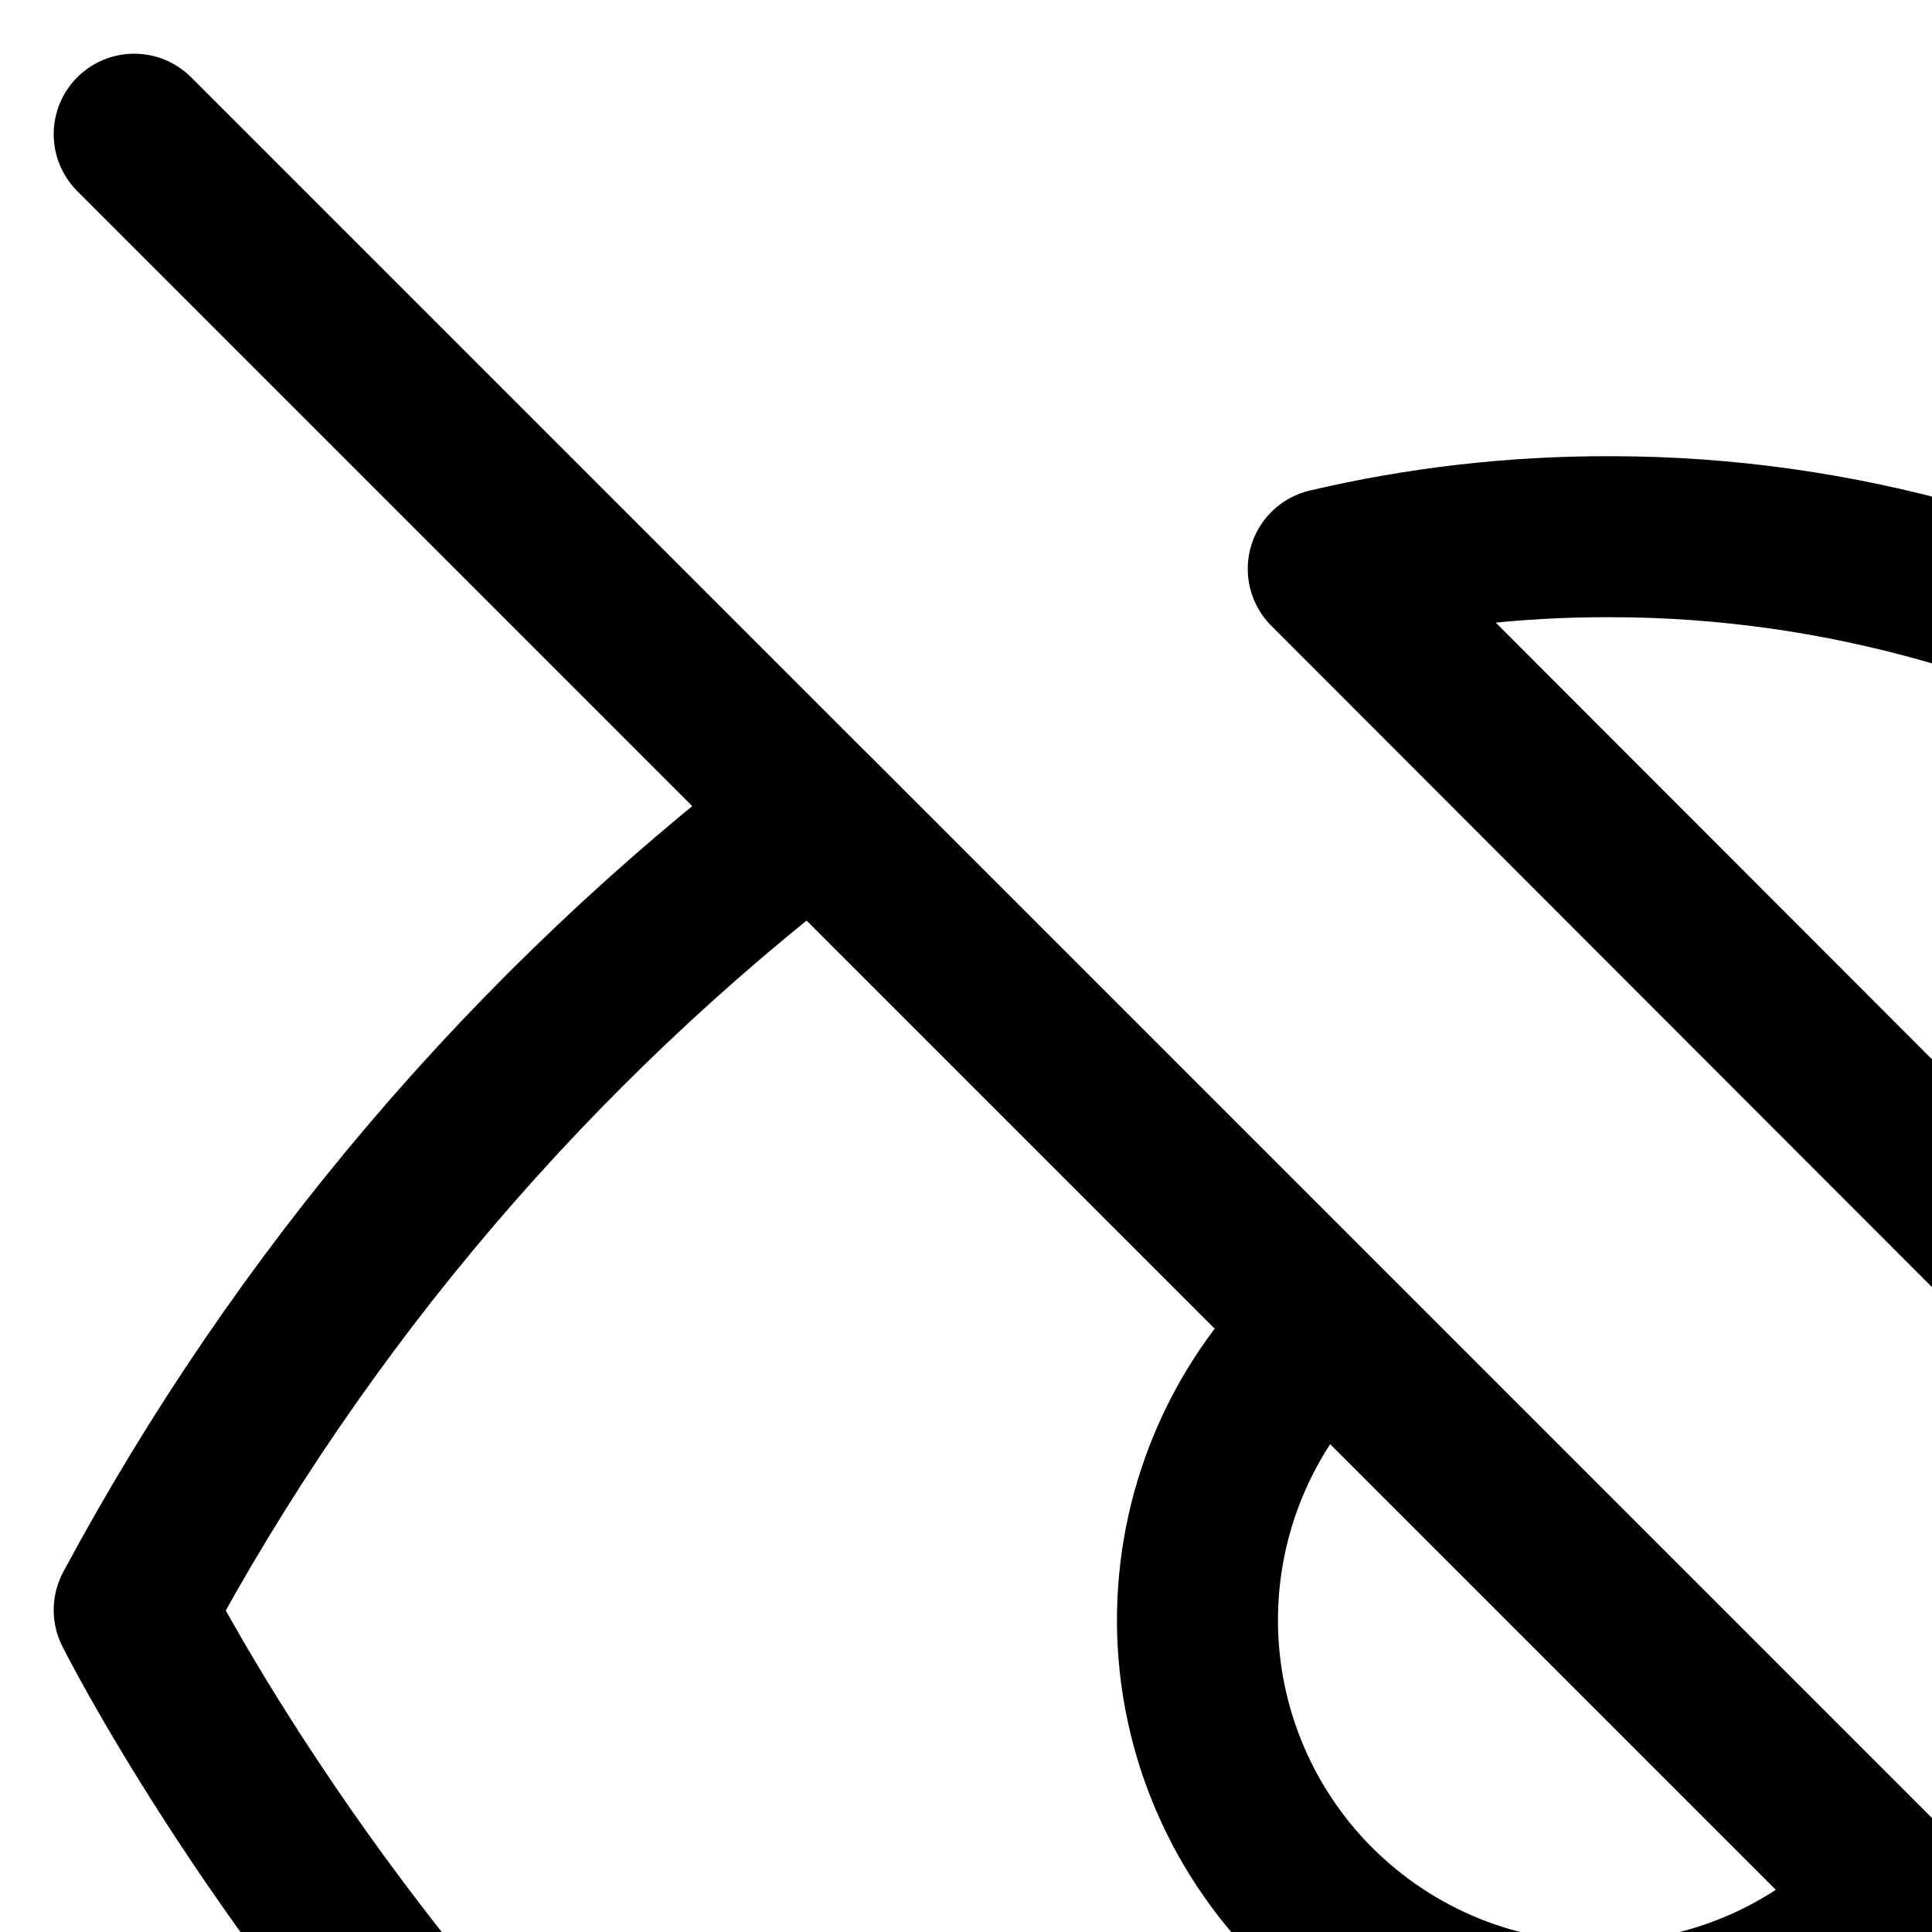
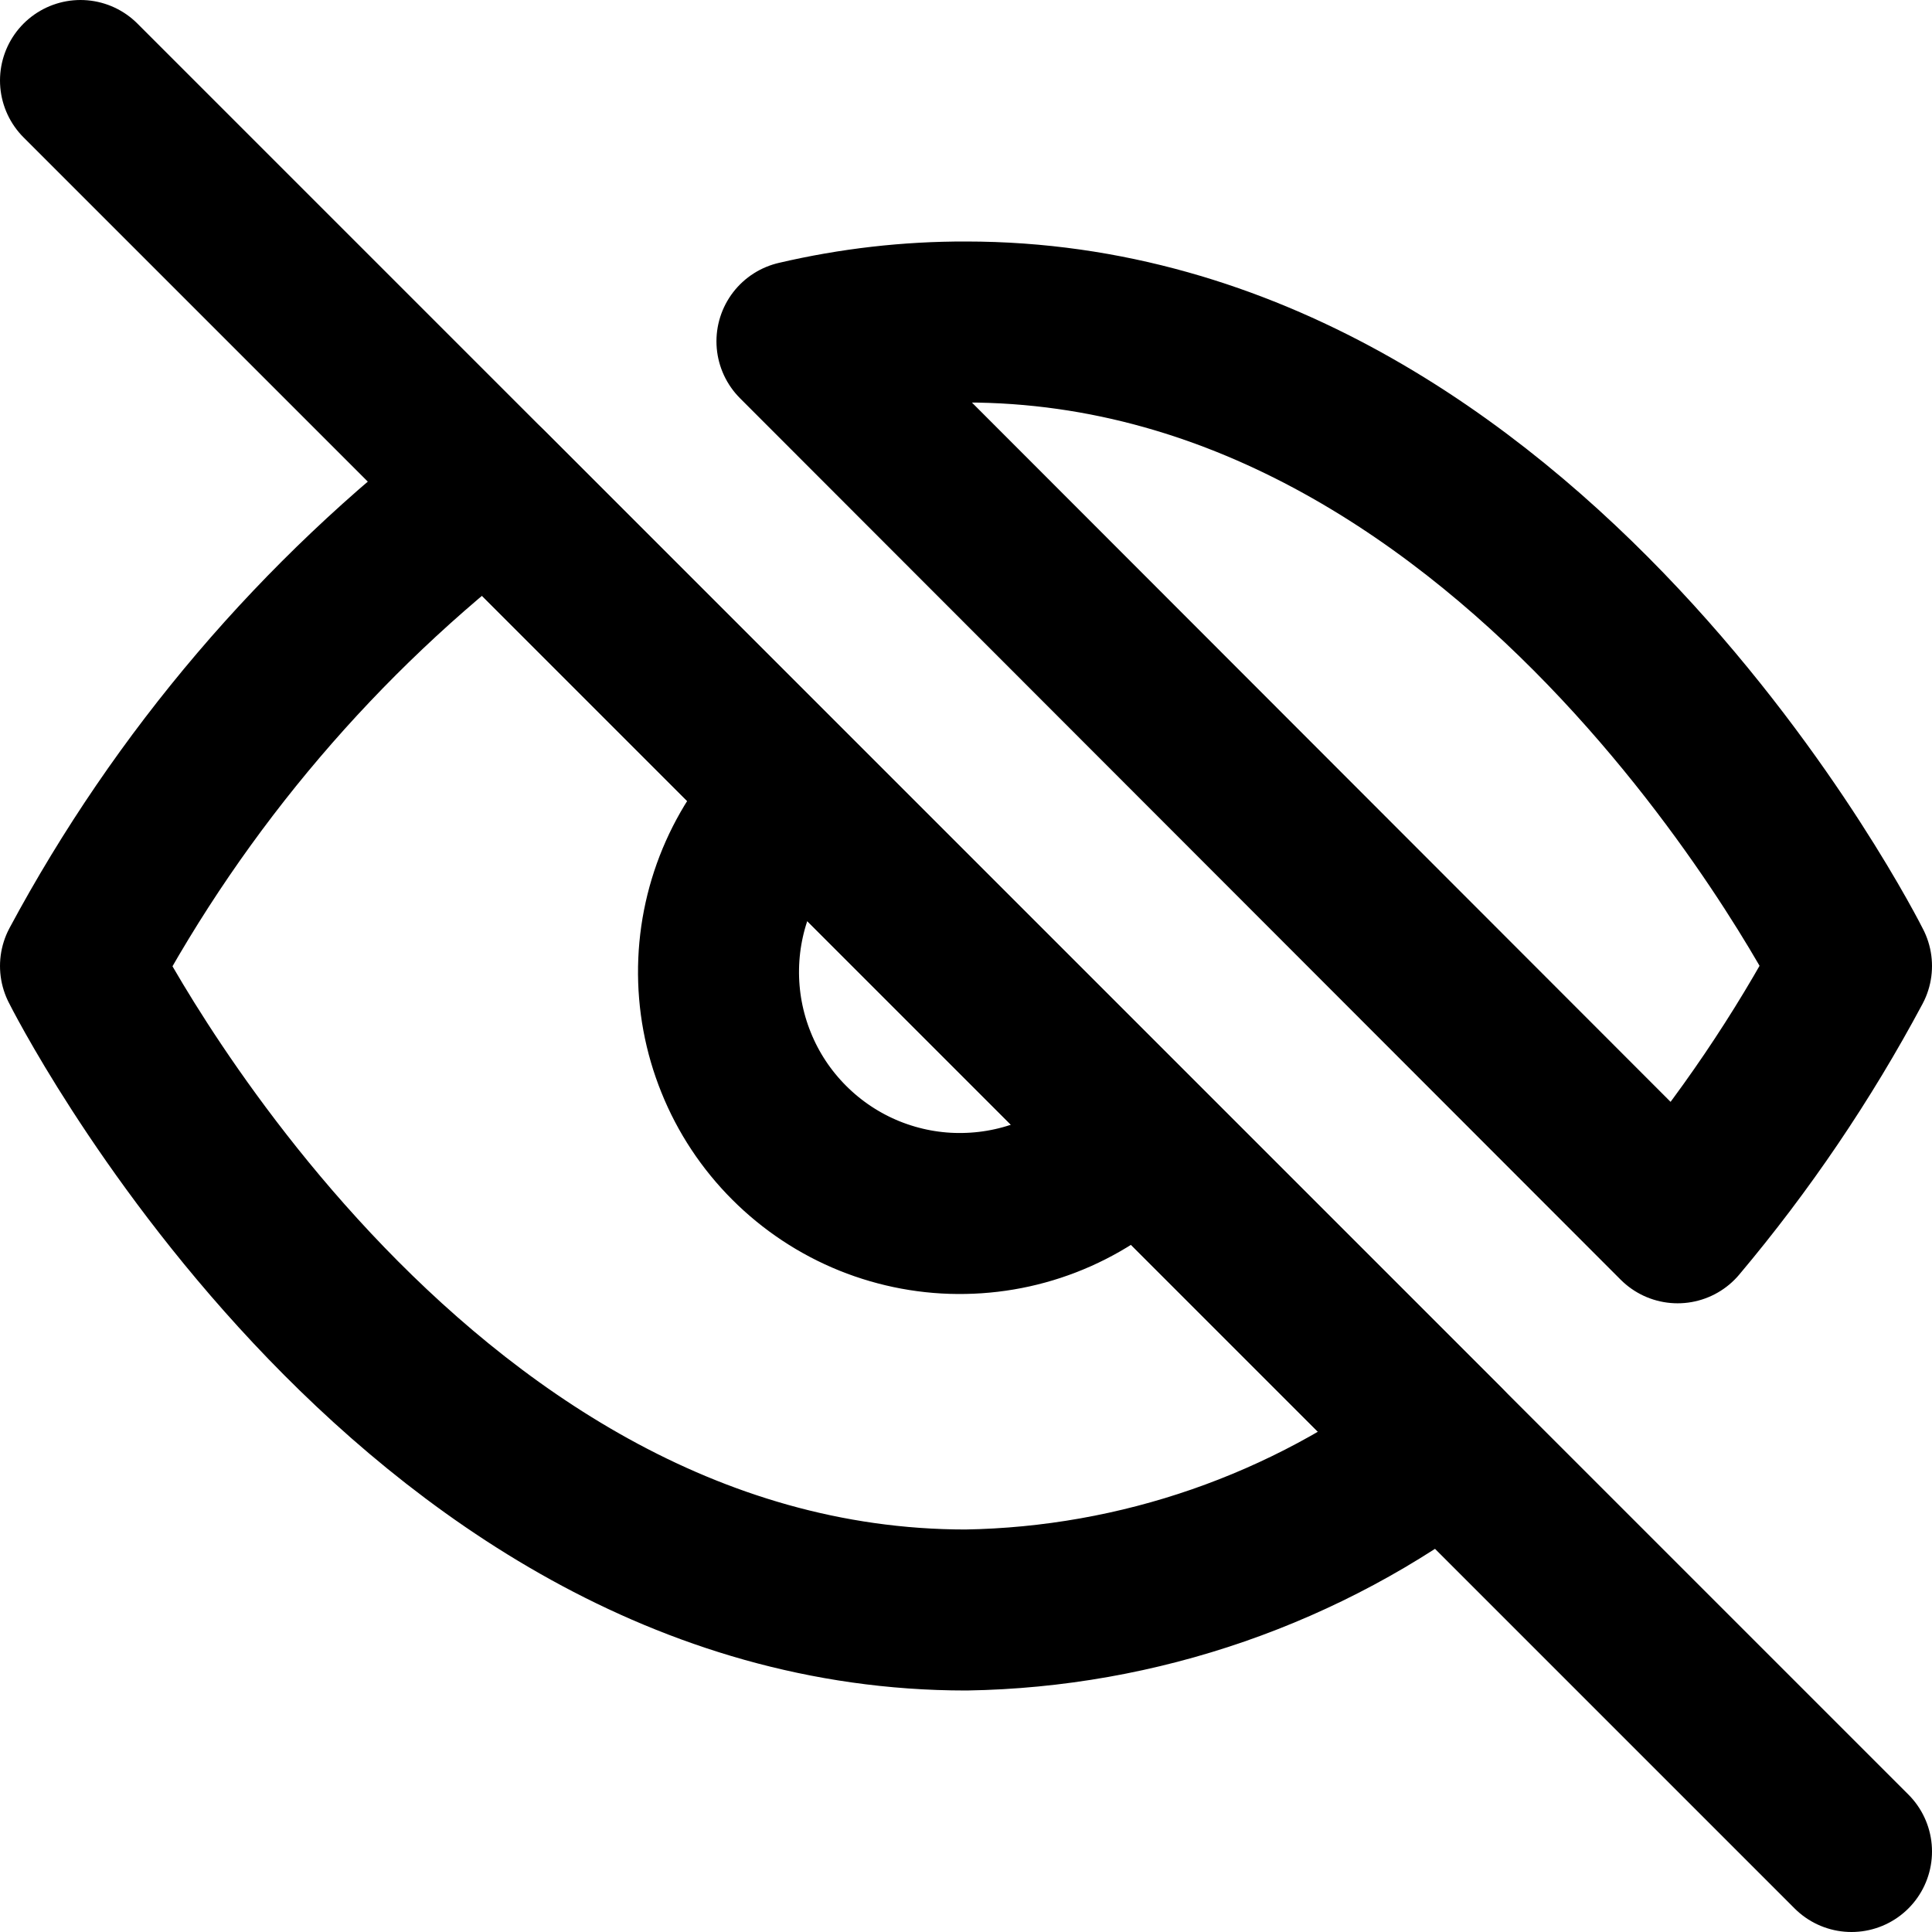
<svg xmlns="http://www.w3.org/2000/svg" width="24" height="24" viewBox="0 0 24 24" fill="none">
-   <path d="M23.533 23.533C23.076 24.025 22.524 24.419 21.91 24.692C21.297 24.965 20.635 25.112 19.963 25.124C19.292 25.136 18.625 25.012 18.003 24.761C17.38 24.509 16.815 24.135 16.34 23.66C15.865 23.186 15.491 22.62 15.239 21.997C14.988 21.375 14.864 20.708 14.876 20.037C14.888 19.365 15.035 18.703 15.308 18.09C15.581 17.476 15.975 16.924 16.467 16.467M29.9 29.9C27.051 32.072 23.582 33.275 20 33.333C8.333 33.333 1.667 20 1.667 20C3.74 16.137 6.615 12.761 10.1 10.1L29.9 29.9ZM16.5 7.067C17.647 6.798 18.822 6.664 20 6.667C31.667 6.667 38.333 20 38.333 20C37.322 21.893 36.115 23.675 34.733 25.317L16.5 7.067Z" stroke="black" stroke-width="2" stroke-linecap="round" stroke-linejoin="round" />
-   <path d="M1.667 1.667L38.333 38.333" stroke="black" stroke-width="2" stroke-linecap="round" stroke-linejoin="round" />
+   <path d="M14.12 14.12C13.845 14.415 13.514 14.651 13.146 14.815C12.778 14.979 12.381 15.067 11.978 15.074C11.575 15.082 11.175 15.007 10.802 14.857C10.428 14.706 10.089 14.481 9.804 14.196C9.519 13.911 9.294 13.572 9.144 13.198C8.993 12.825 8.919 12.425 8.926 12.022C8.933 11.619 9.021 11.222 9.185 10.854C9.349 10.486 9.585 10.155 9.88 9.88M17.94 17.94C16.231 19.243 14.149 19.965 12 20C5 20 1 12 1 12C2.244 9.682 3.969 7.657 6.06 6.06L17.94 17.94ZM9.9 4.24C10.588 4.079 11.293 3.998 12 4C19 4 23 12 23 12C22.393 13.136 21.669 14.205 20.84 15.19L9.9 4.24Z" stroke="black" stroke-width="2" stroke-linecap="round" stroke-linejoin="round" />
+   <path d="M1 1L23 23" stroke="black" stroke-width="2" stroke-linecap="round" stroke-linejoin="round" />
</svg>
